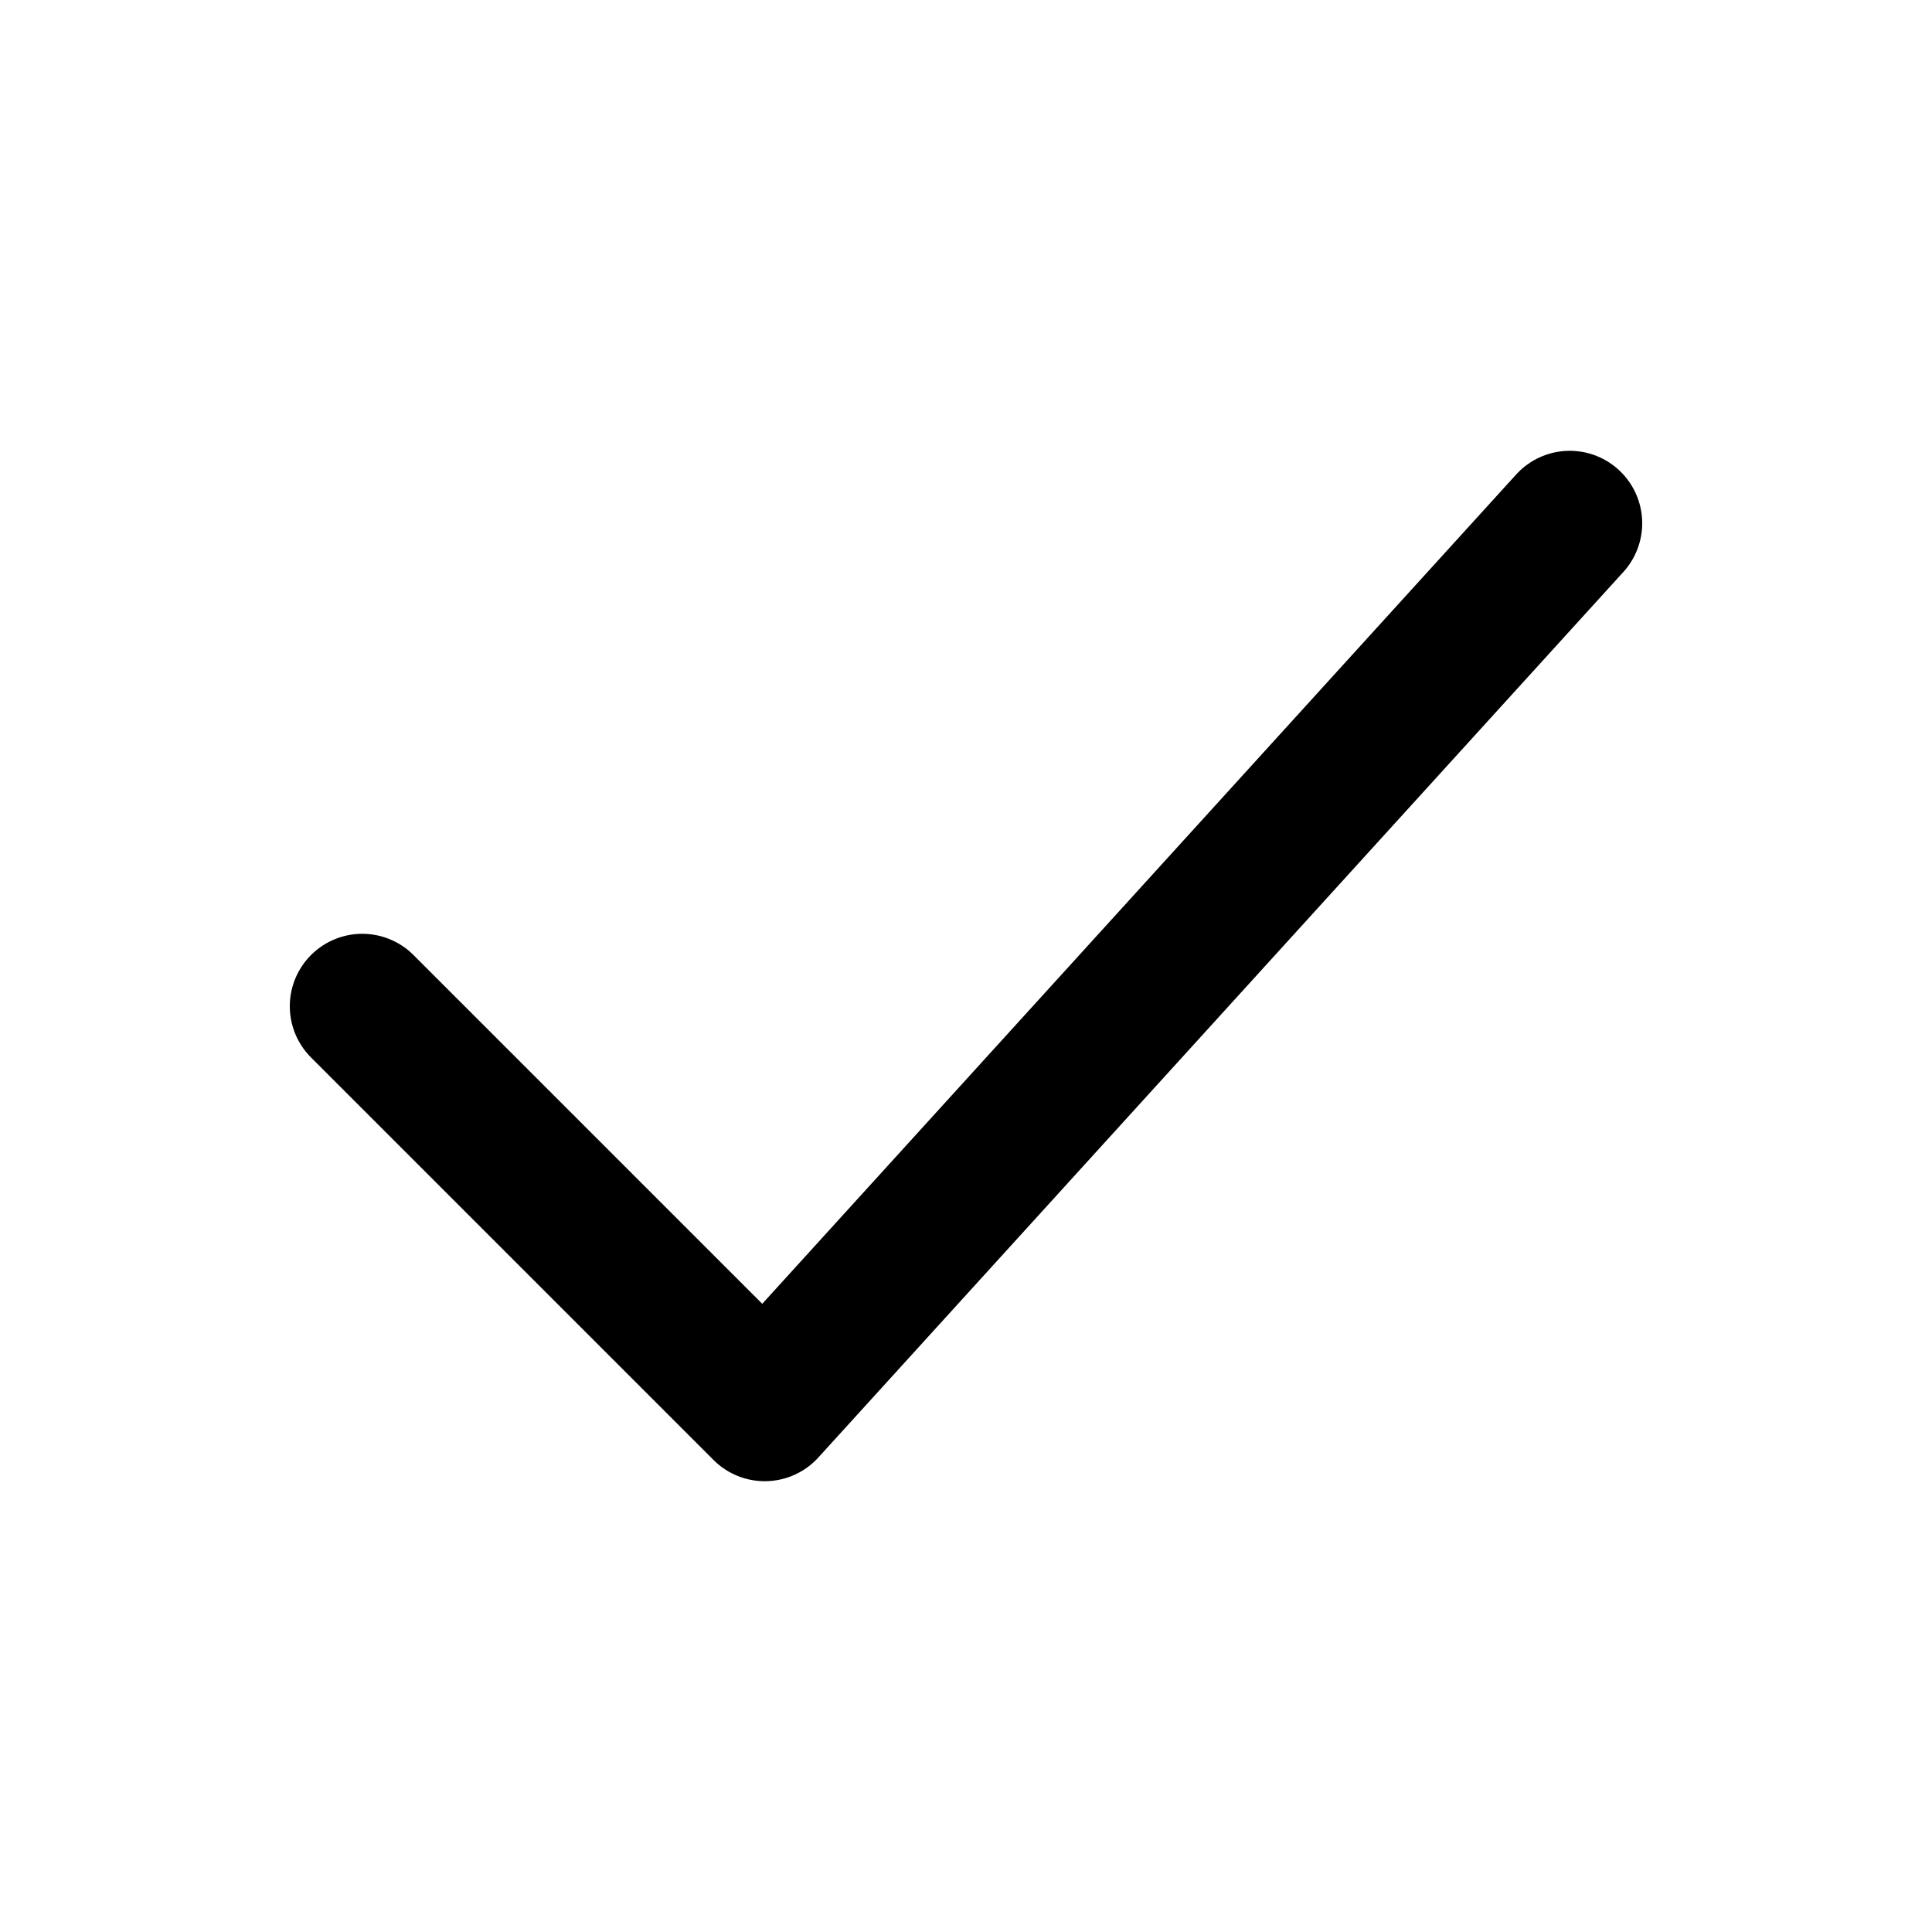
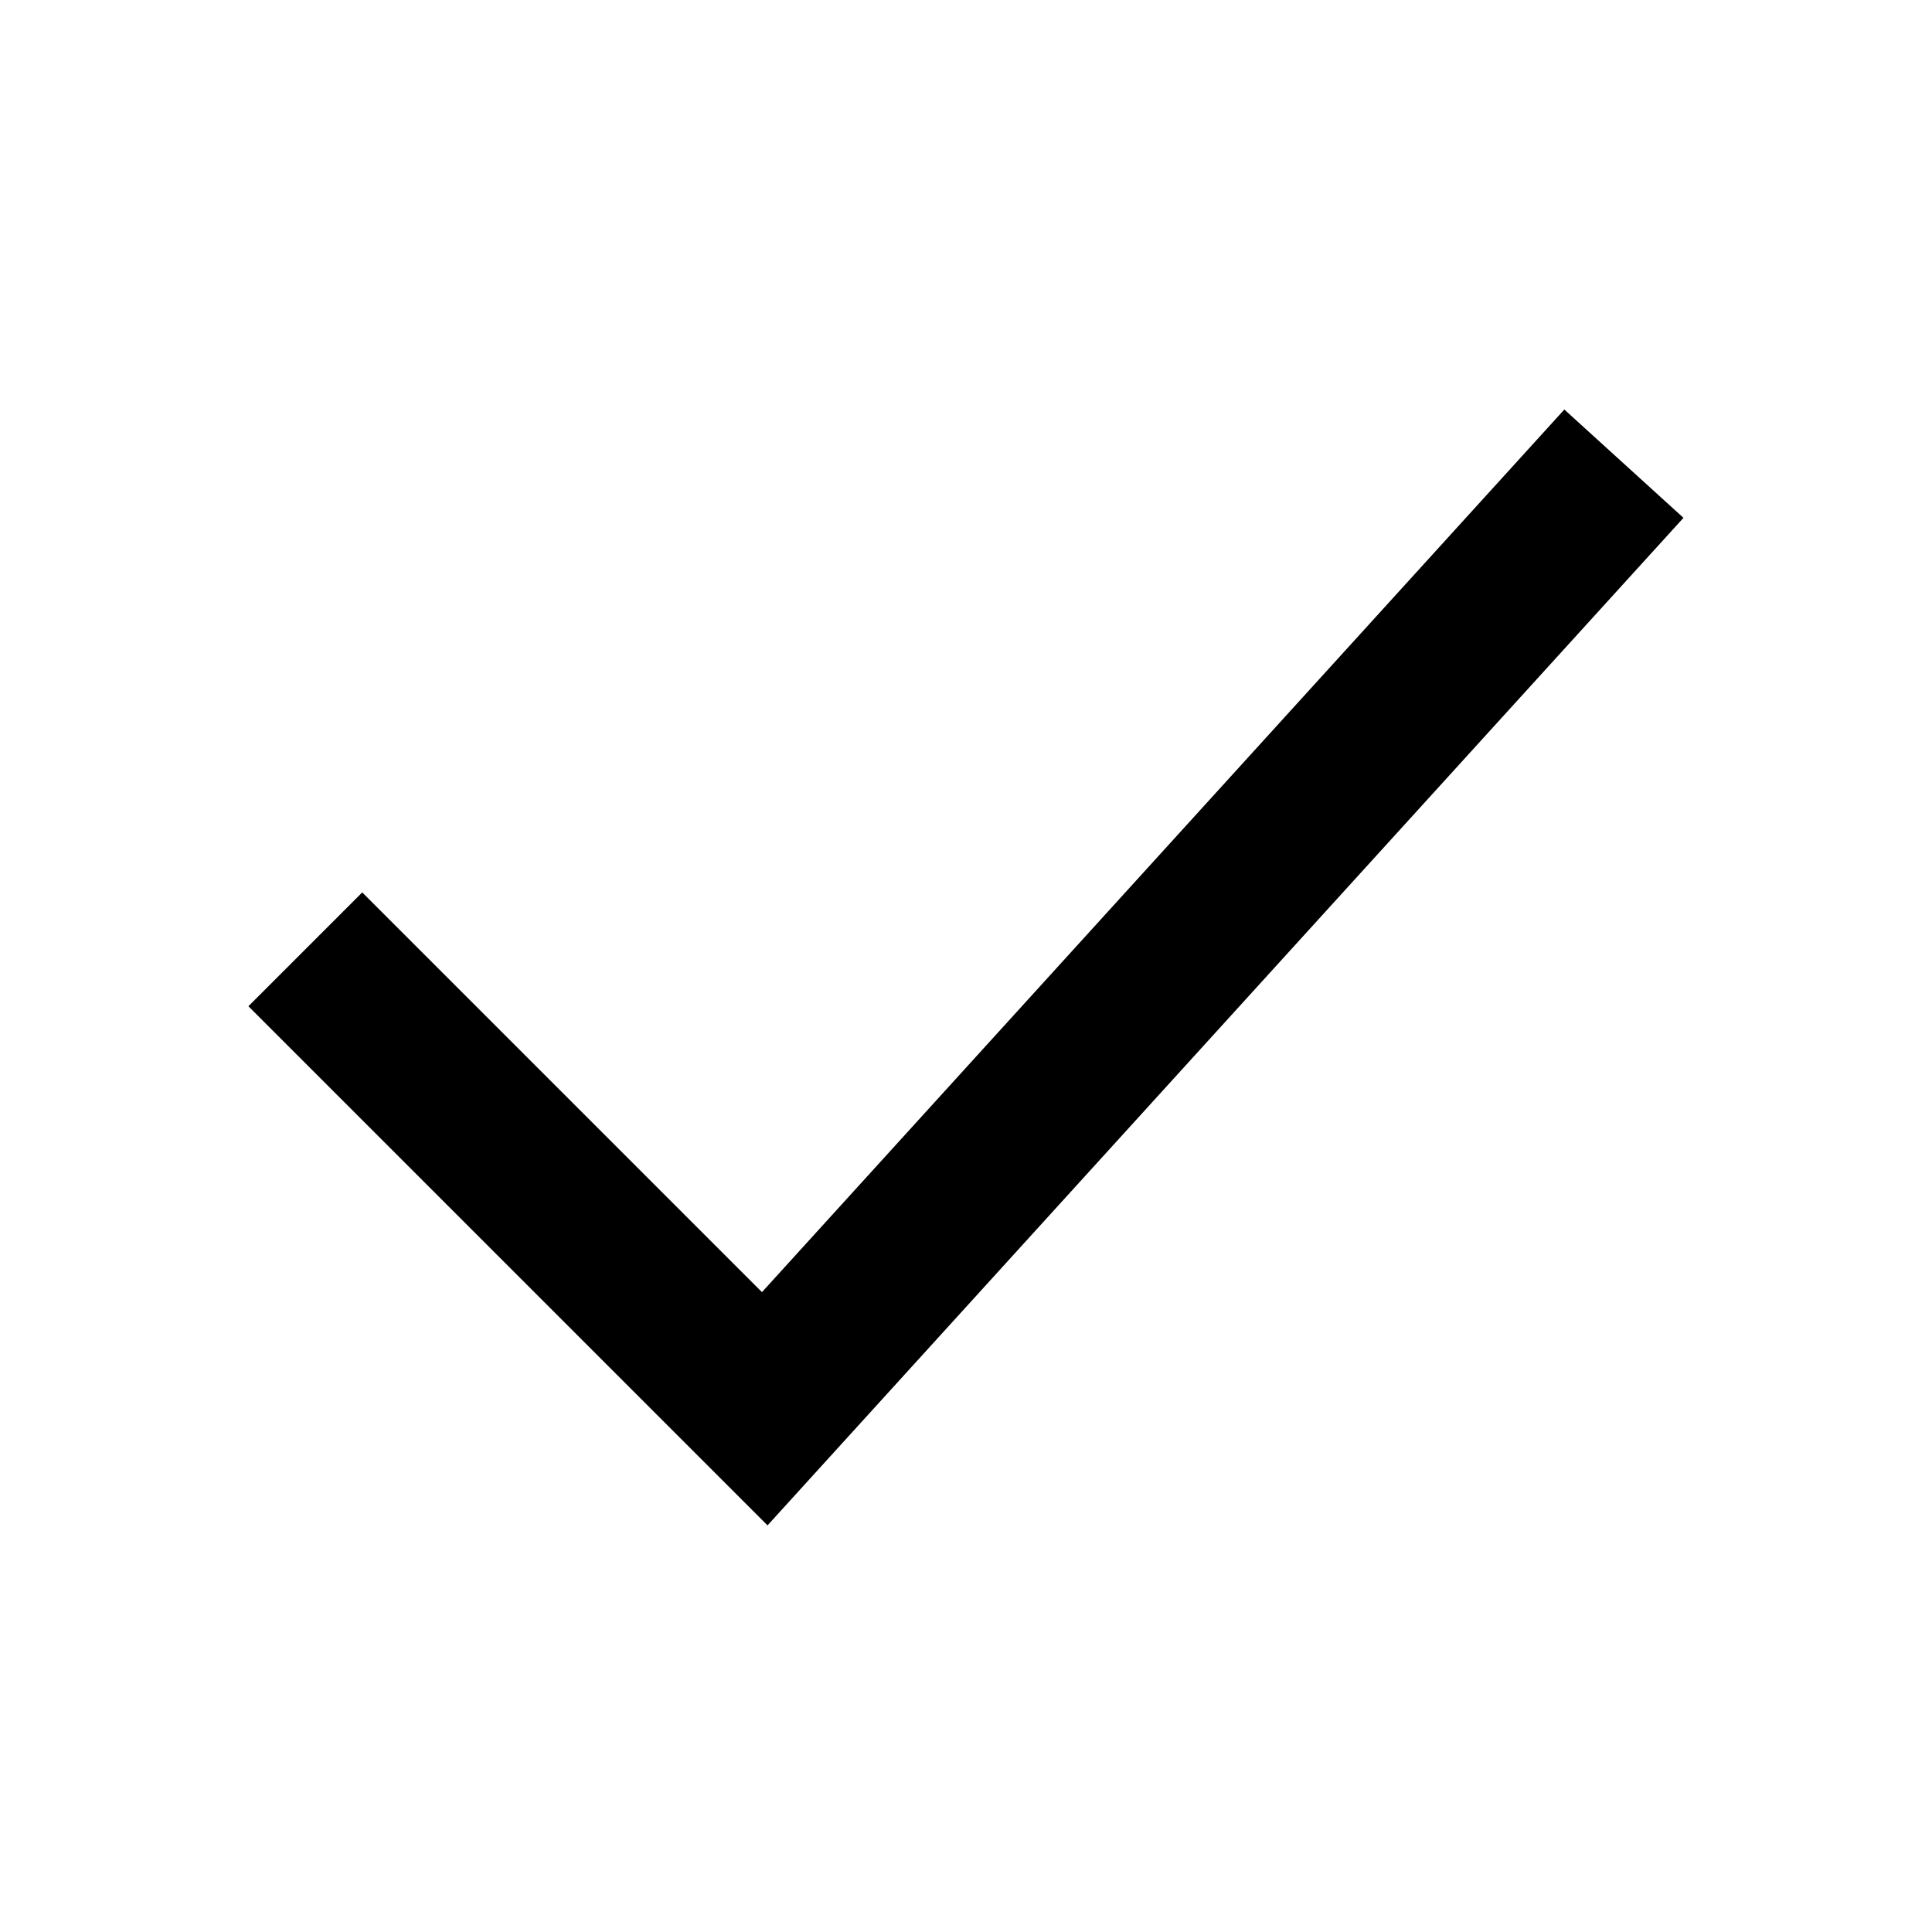
- <svg xmlns="http://www.w3.org/2000/svg" width="24" height="24" viewBox="0 0 24 24" fill="none" stroke="#000000" stroke-width="1.8" stroke-linecap="round" stroke-linejoin="round">
-   <path d="M4.5 12.5l5 5 10-11" />
+ <svg xmlns="http://www.w3.org/2000/svg" width="24" height="24" viewBox="0 0 24 24" fill="none" stroke="#000000" stroke-width="2" stroke-linecap="square" stroke-linejoin="miter">
+   <path d="m4.5 12.5 5 5 10-11" />
</svg>
